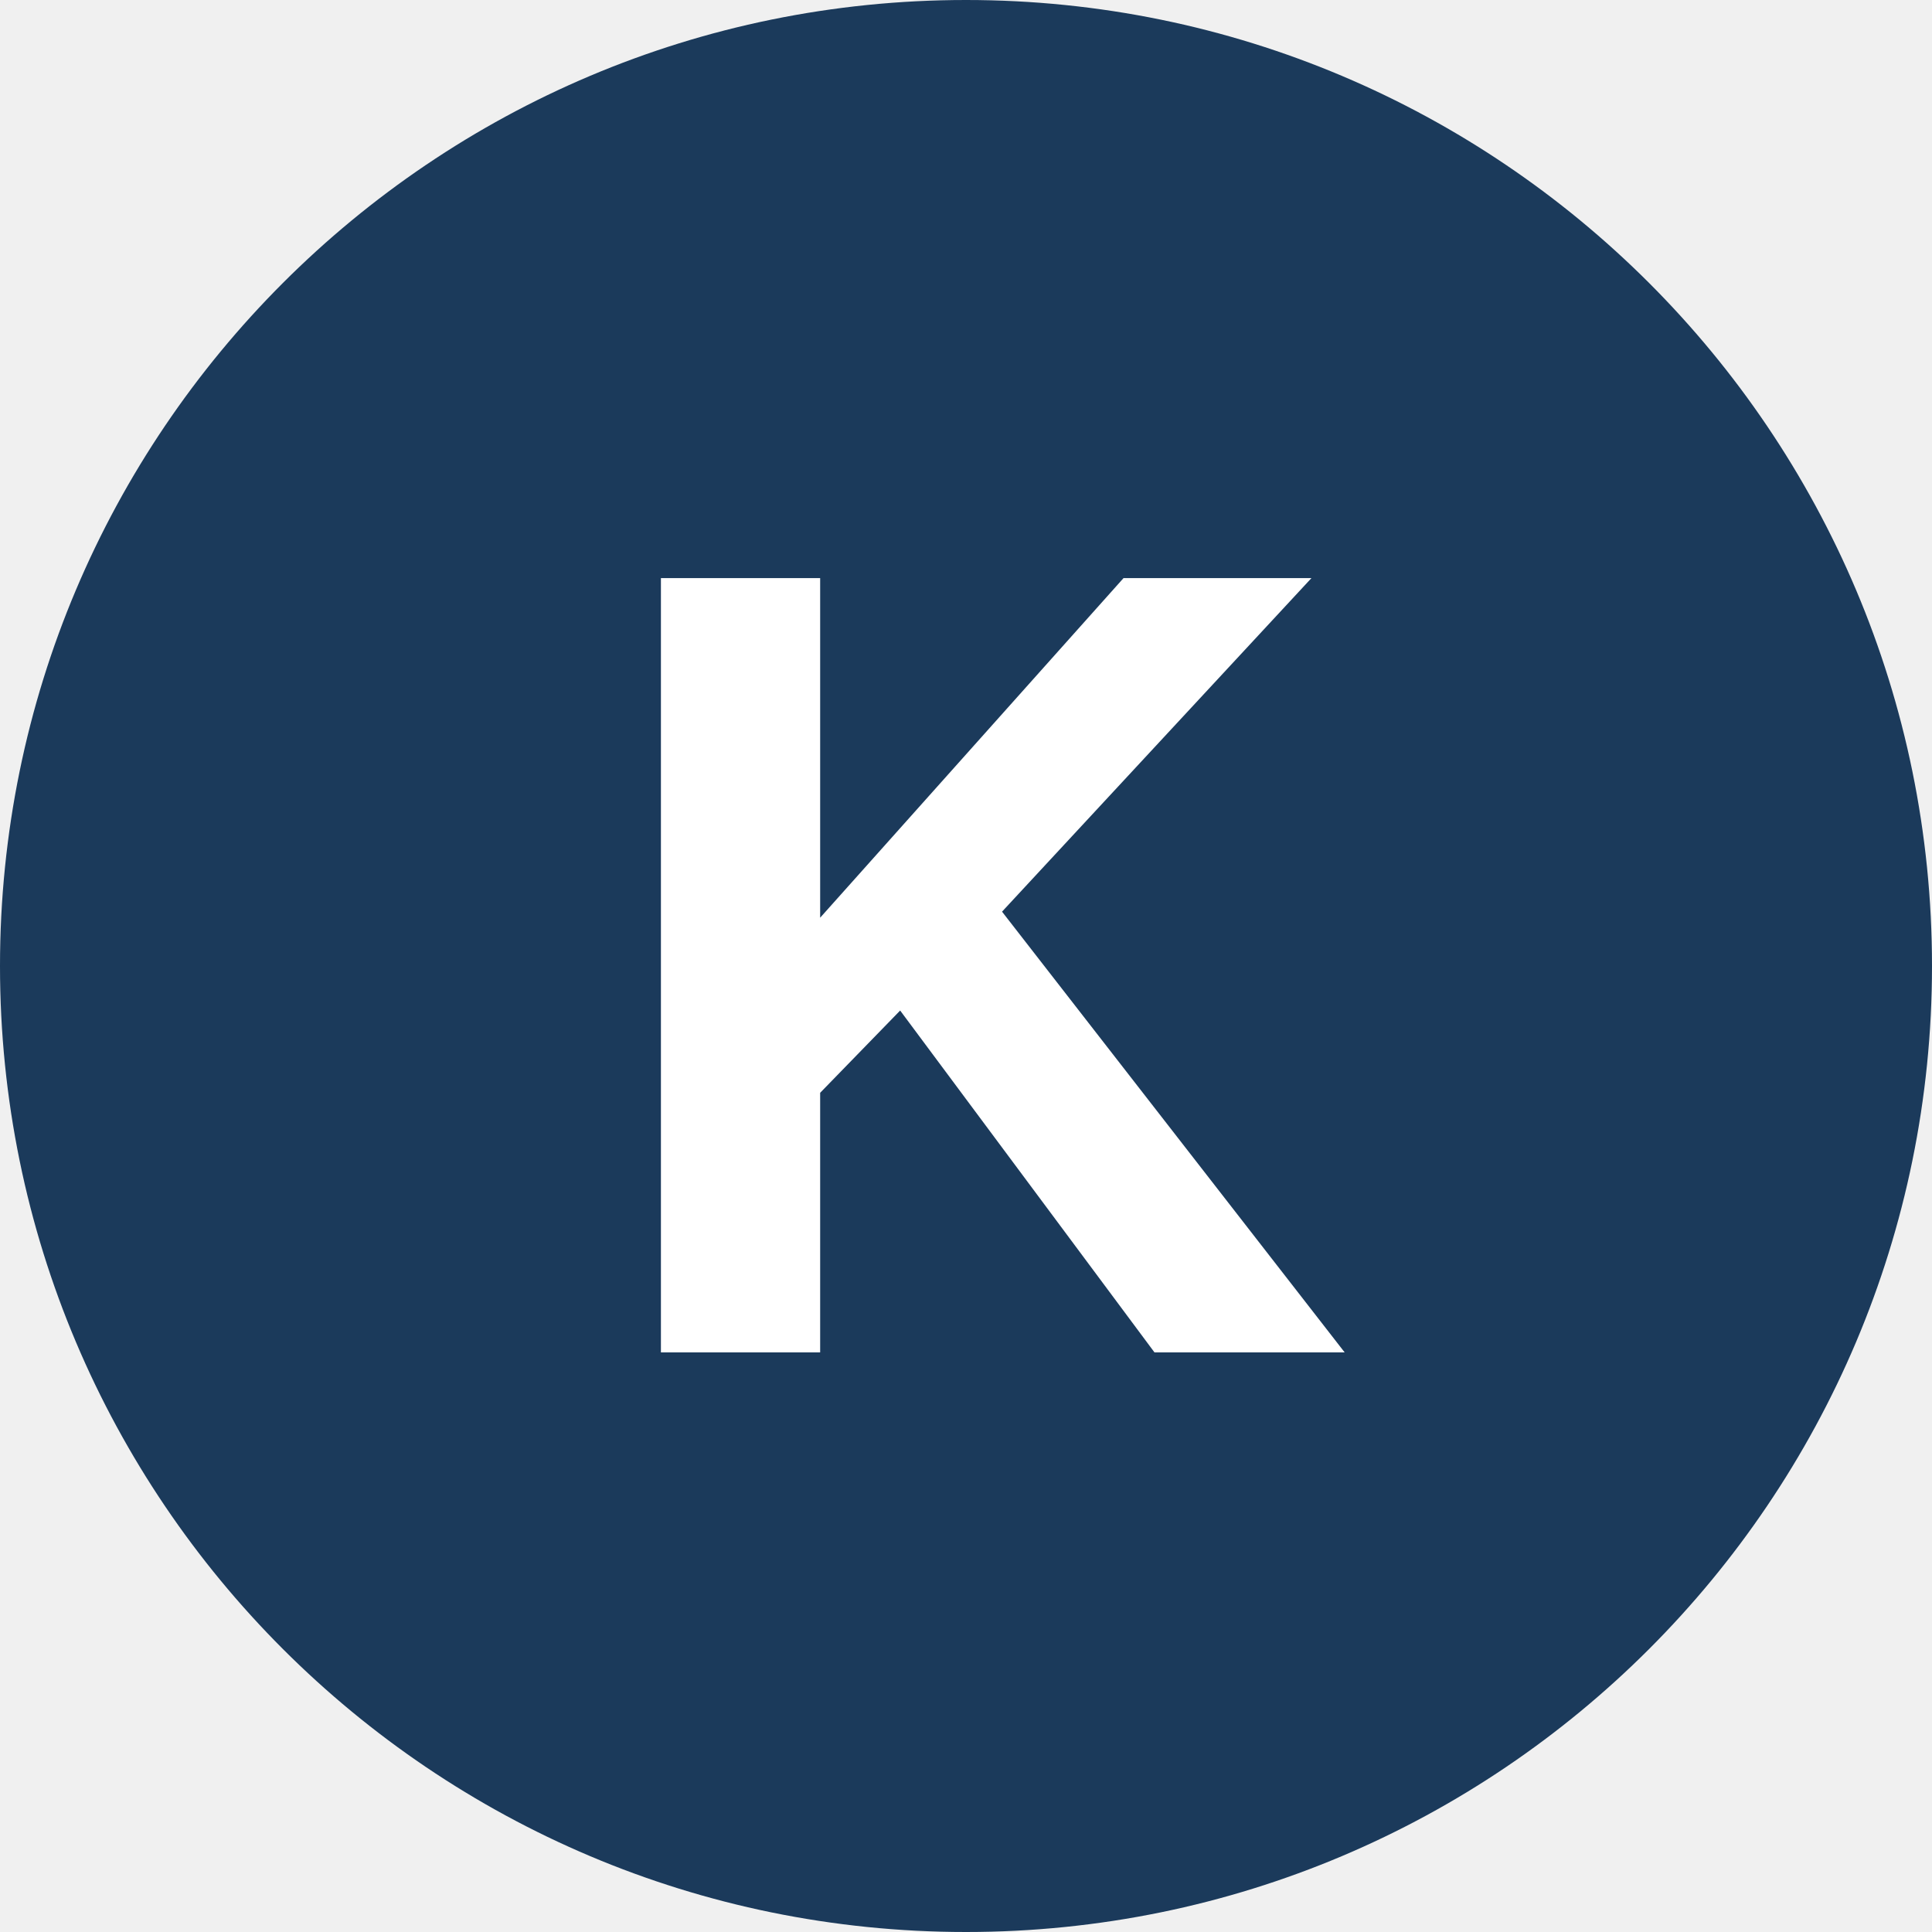
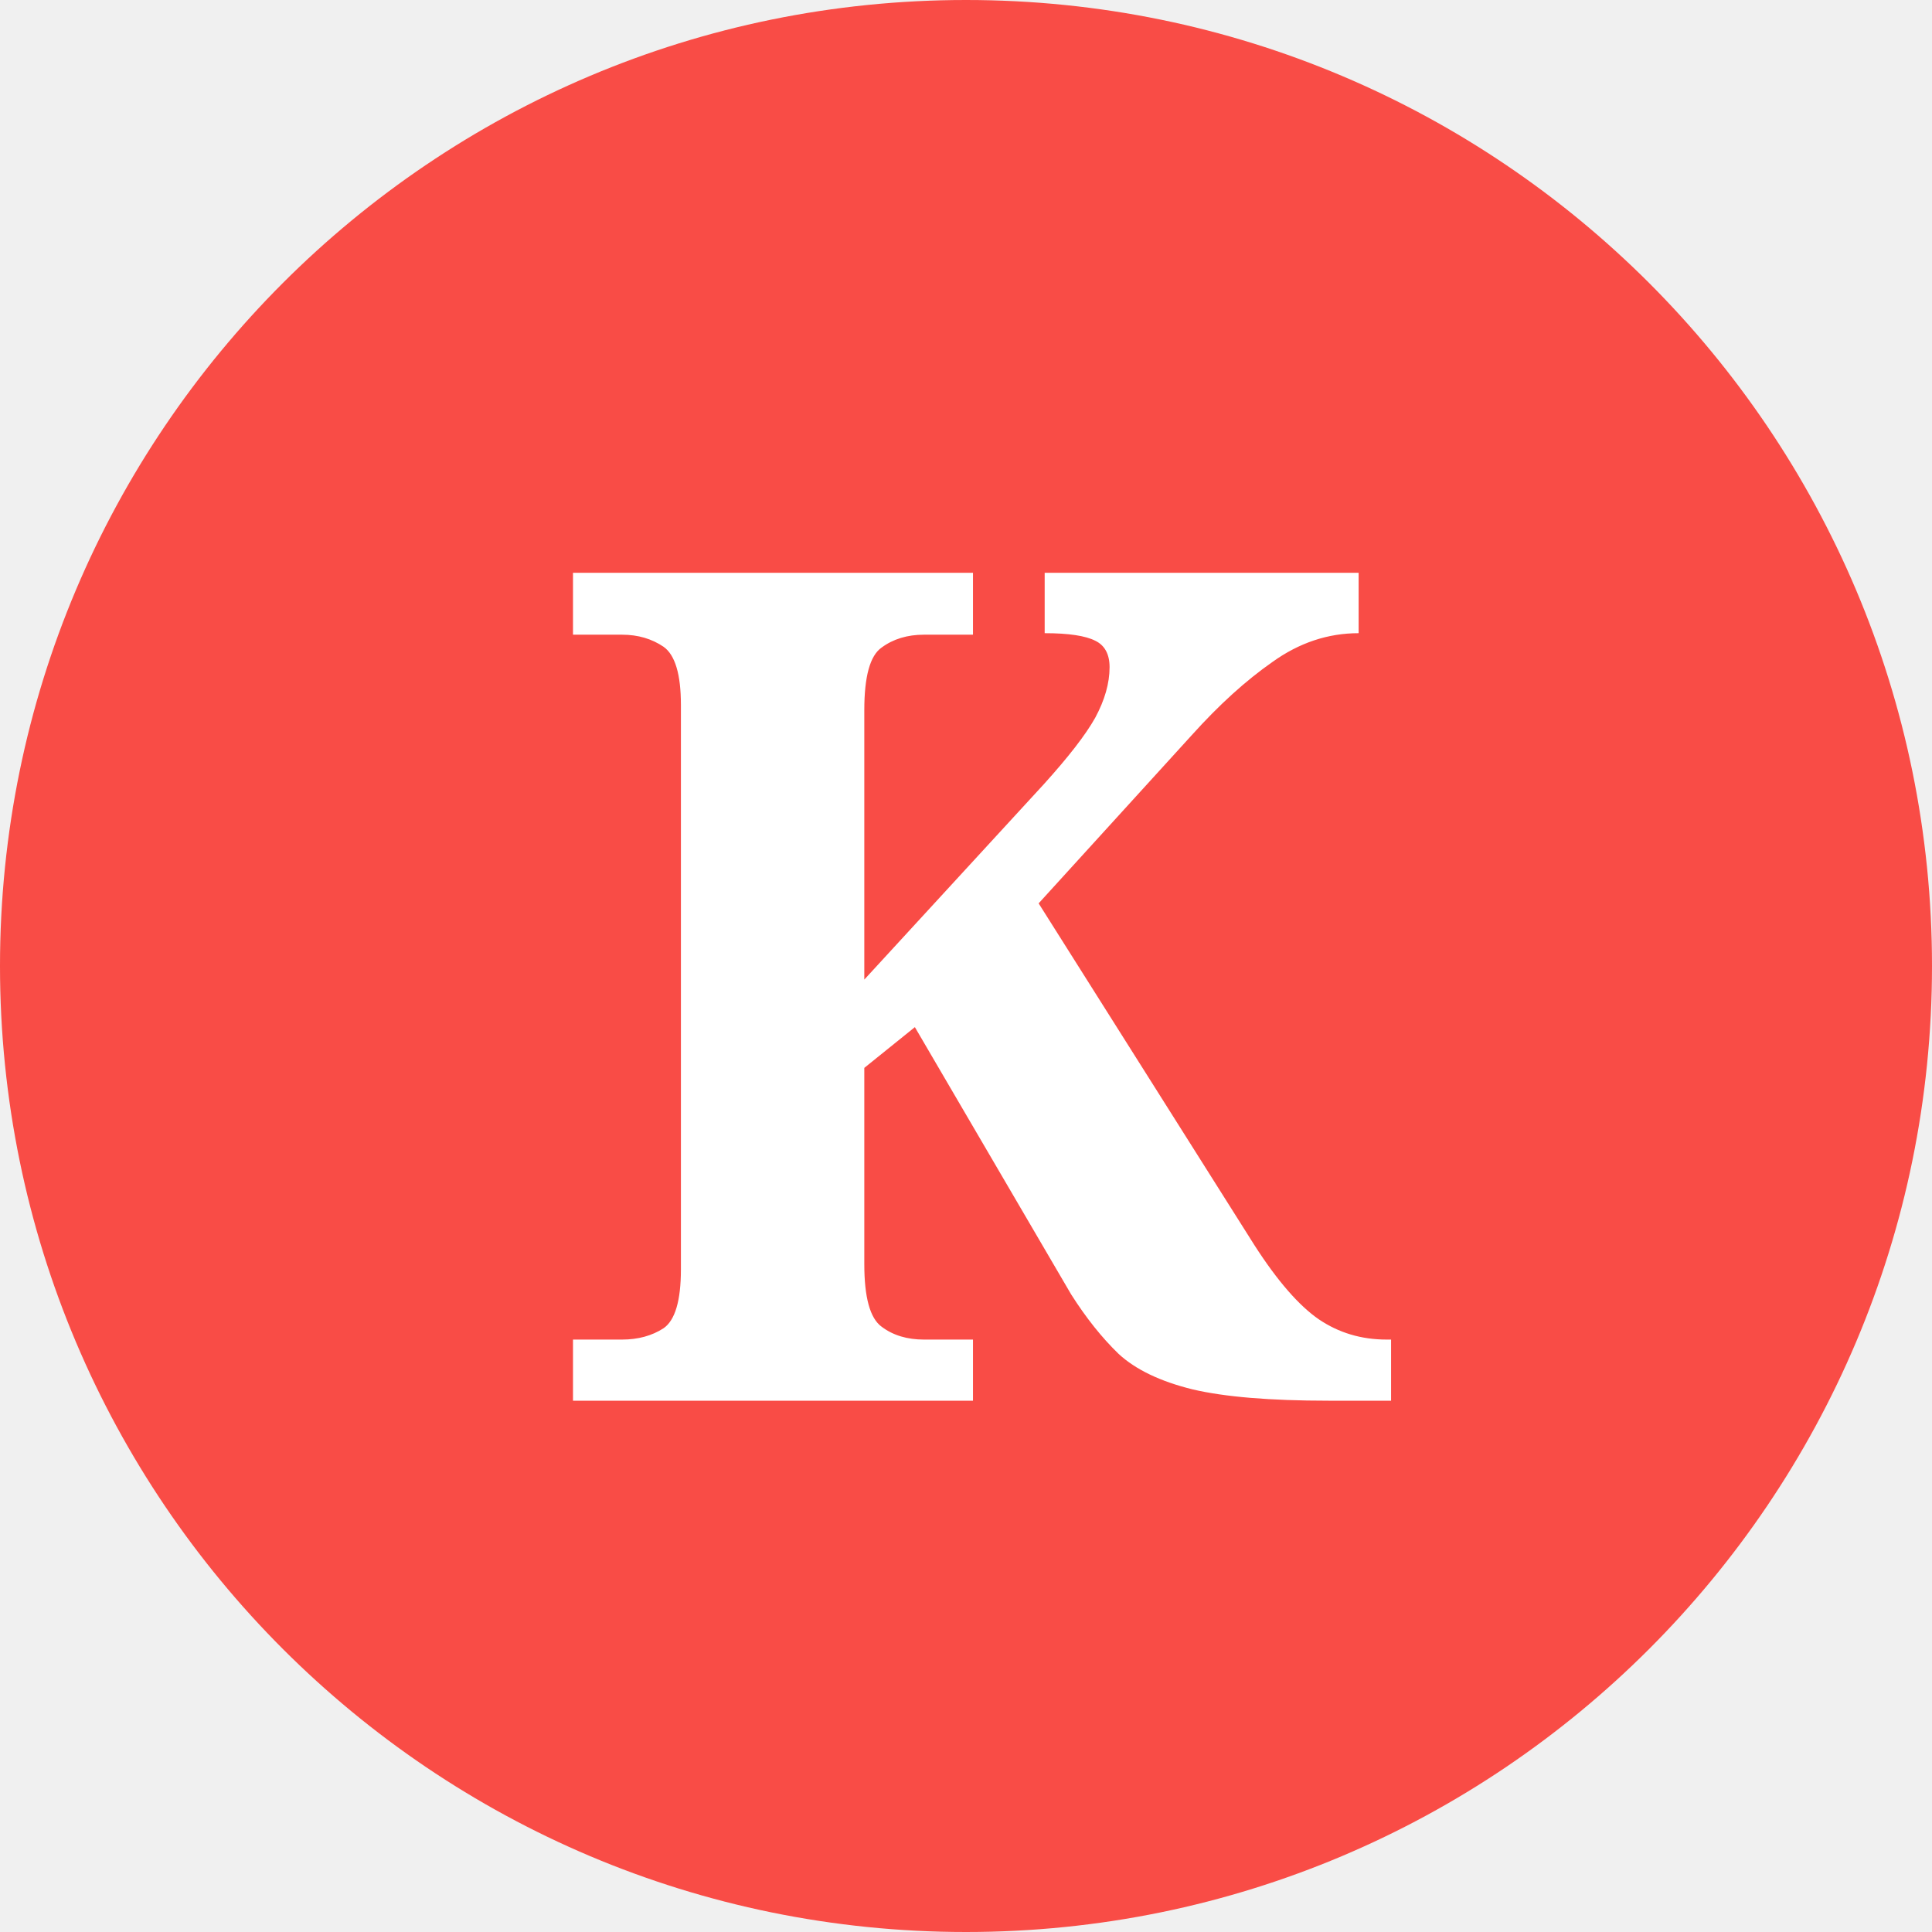
<svg xmlns="http://www.w3.org/2000/svg" viewBox="0 0 40 40">
-   <circle cx="20" cy="20" r="20" fill="#1B3A5B" />
-   <text x="20" y="28" text-anchor="middle" font-family="Helvetica,Arial,sans-serif" font-size="22" font-weight="700" fill="#fff">K</text>
+   <circle cx="20" cy="20" r="20" fill="#F94C46" />
+   <text x="20" y="29" text-anchor="middle" font-family="Georgia,serif" font-size="24" font-weight="700" fill="#fff">K</text>
</svg>
